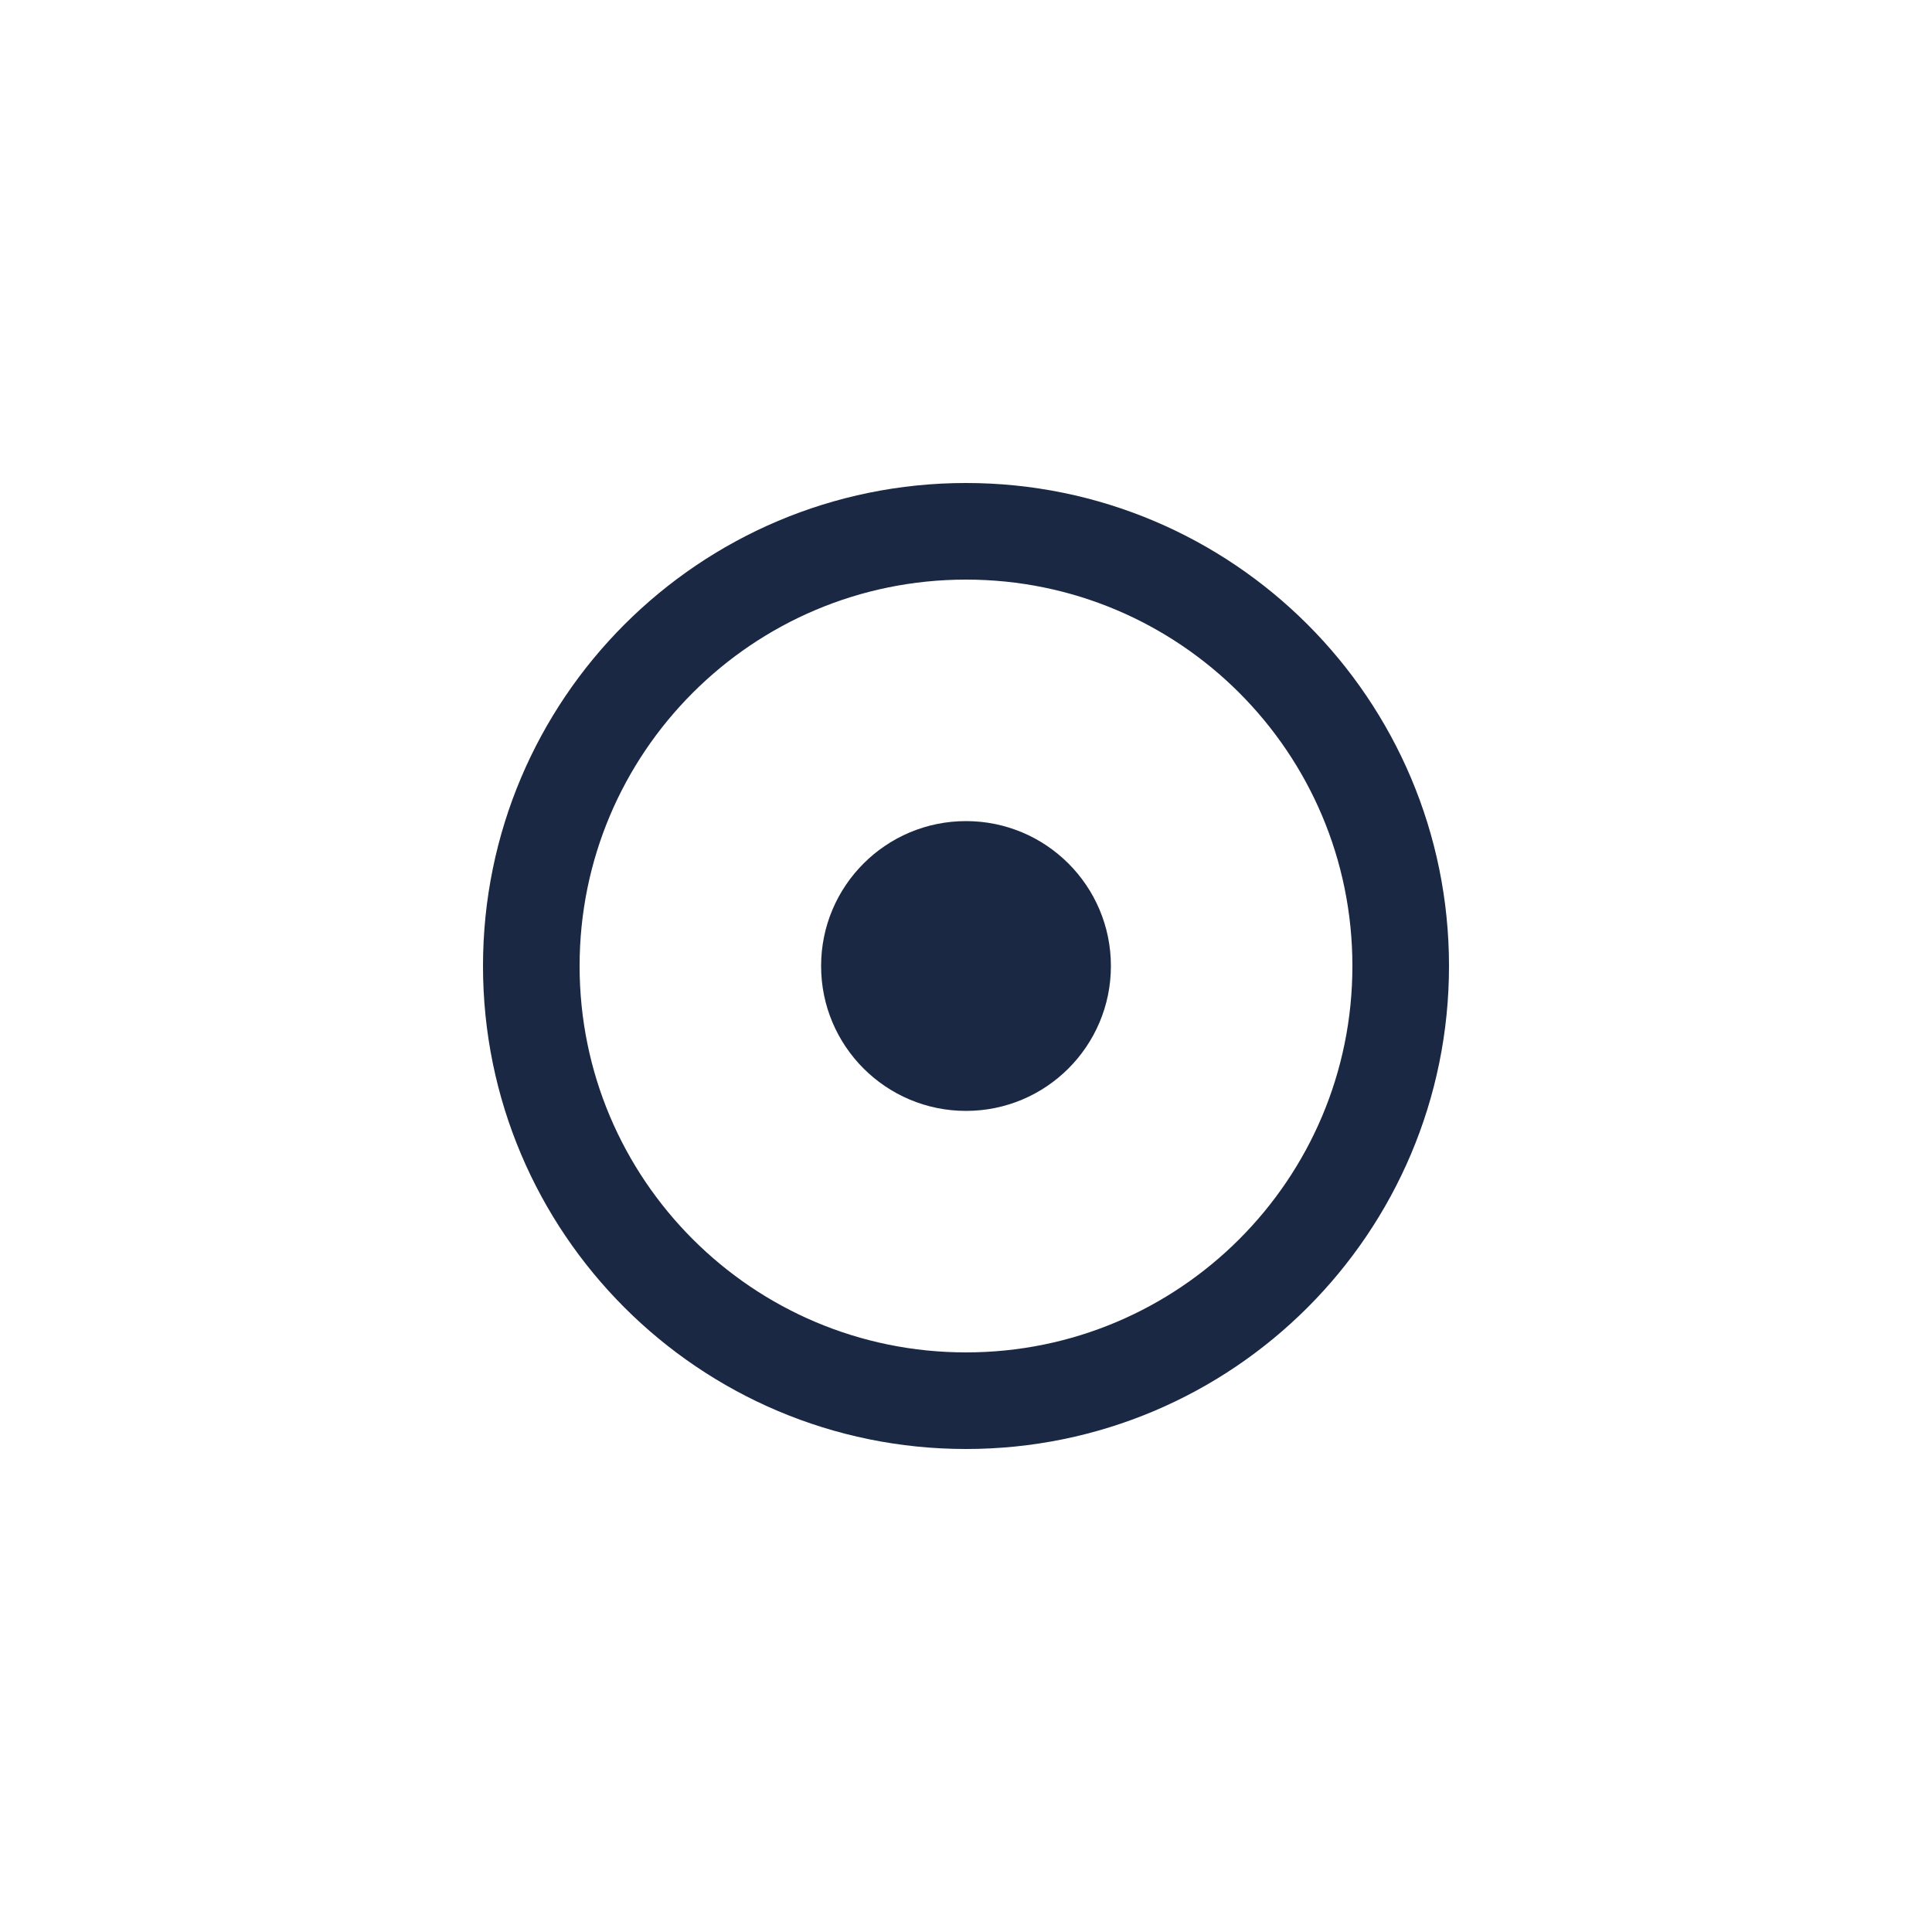
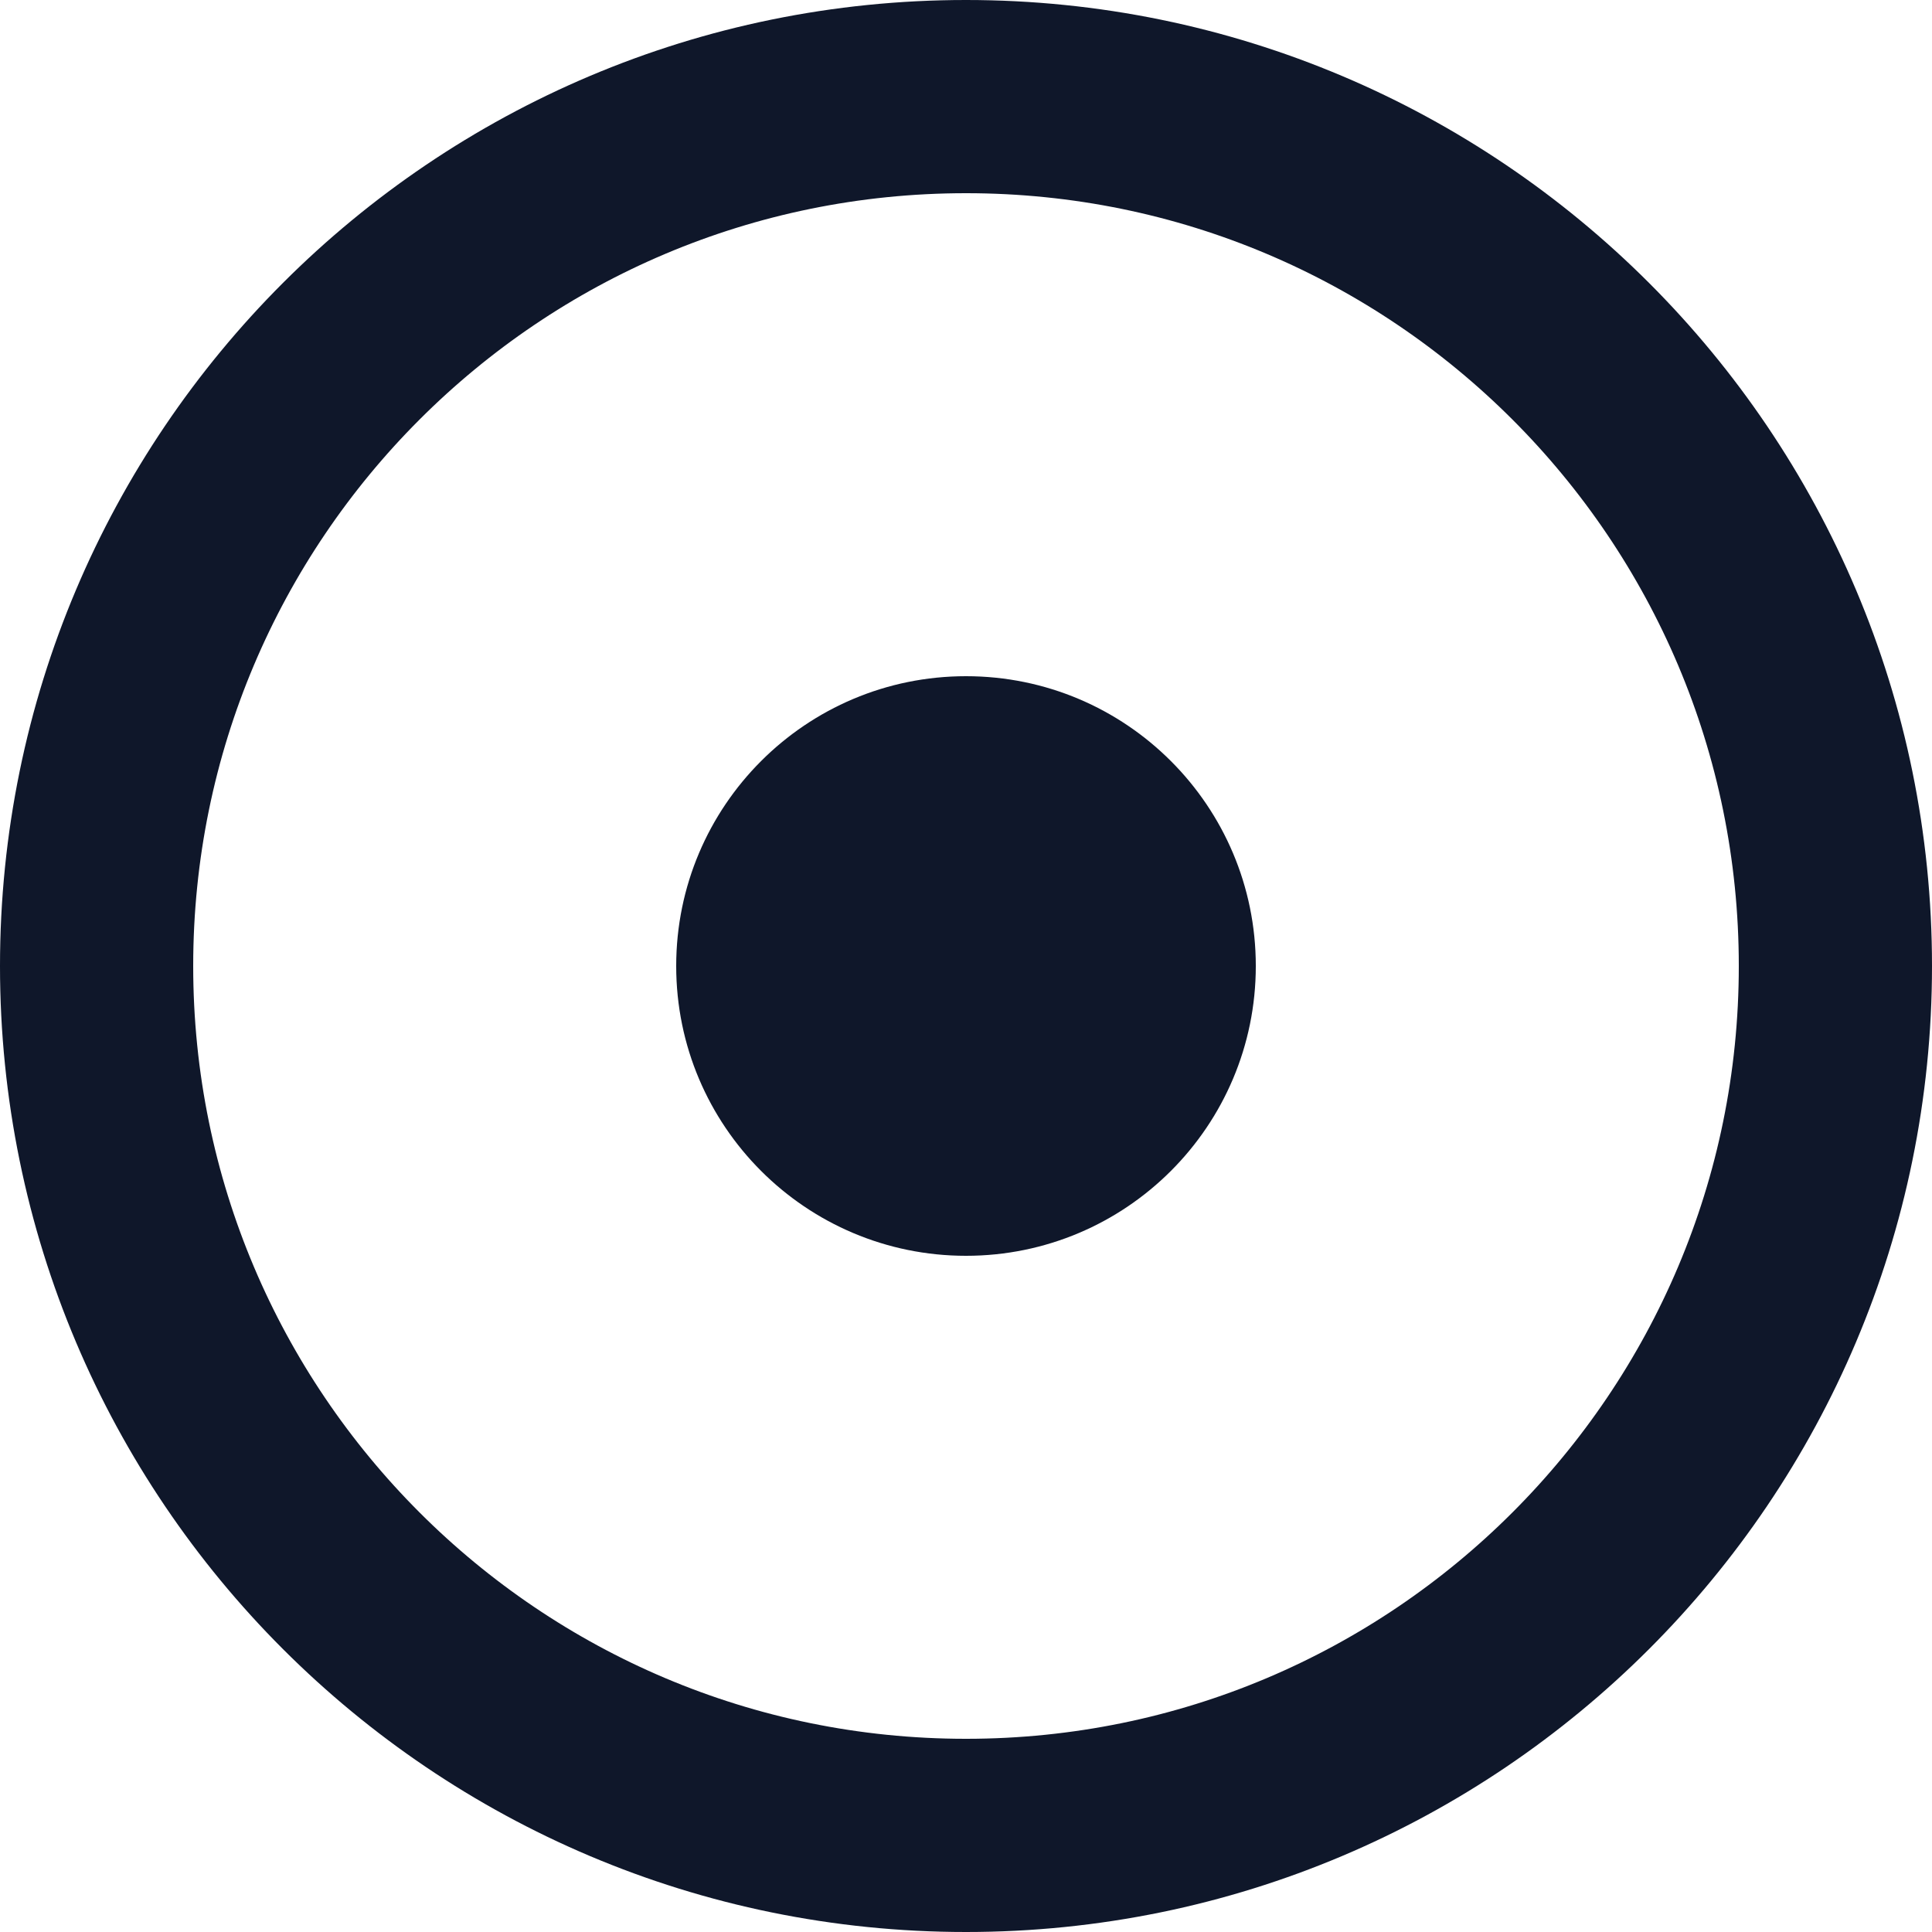
- <svg xmlns="http://www.w3.org/2000/svg" width="32" height="32" viewBox="0 0 80 80" fill="none">
-   <circle cx="40" cy="40" r="18" stroke="#1a2844" stroke-width="4" />
-   <circle cx="40" cy="40" r="6" fill="#1a2844" />
+ <svg xmlns="http://www.w3.org/2000/svg" width="48" height="48" viewBox="20 20 40 40" fill="none">
+   <circle cx="40" cy="40" r="18" stroke="#0f172a" stroke-width="4" />
+   <circle cx="40" cy="40" r="6" fill="#0f172a" />
</svg>
